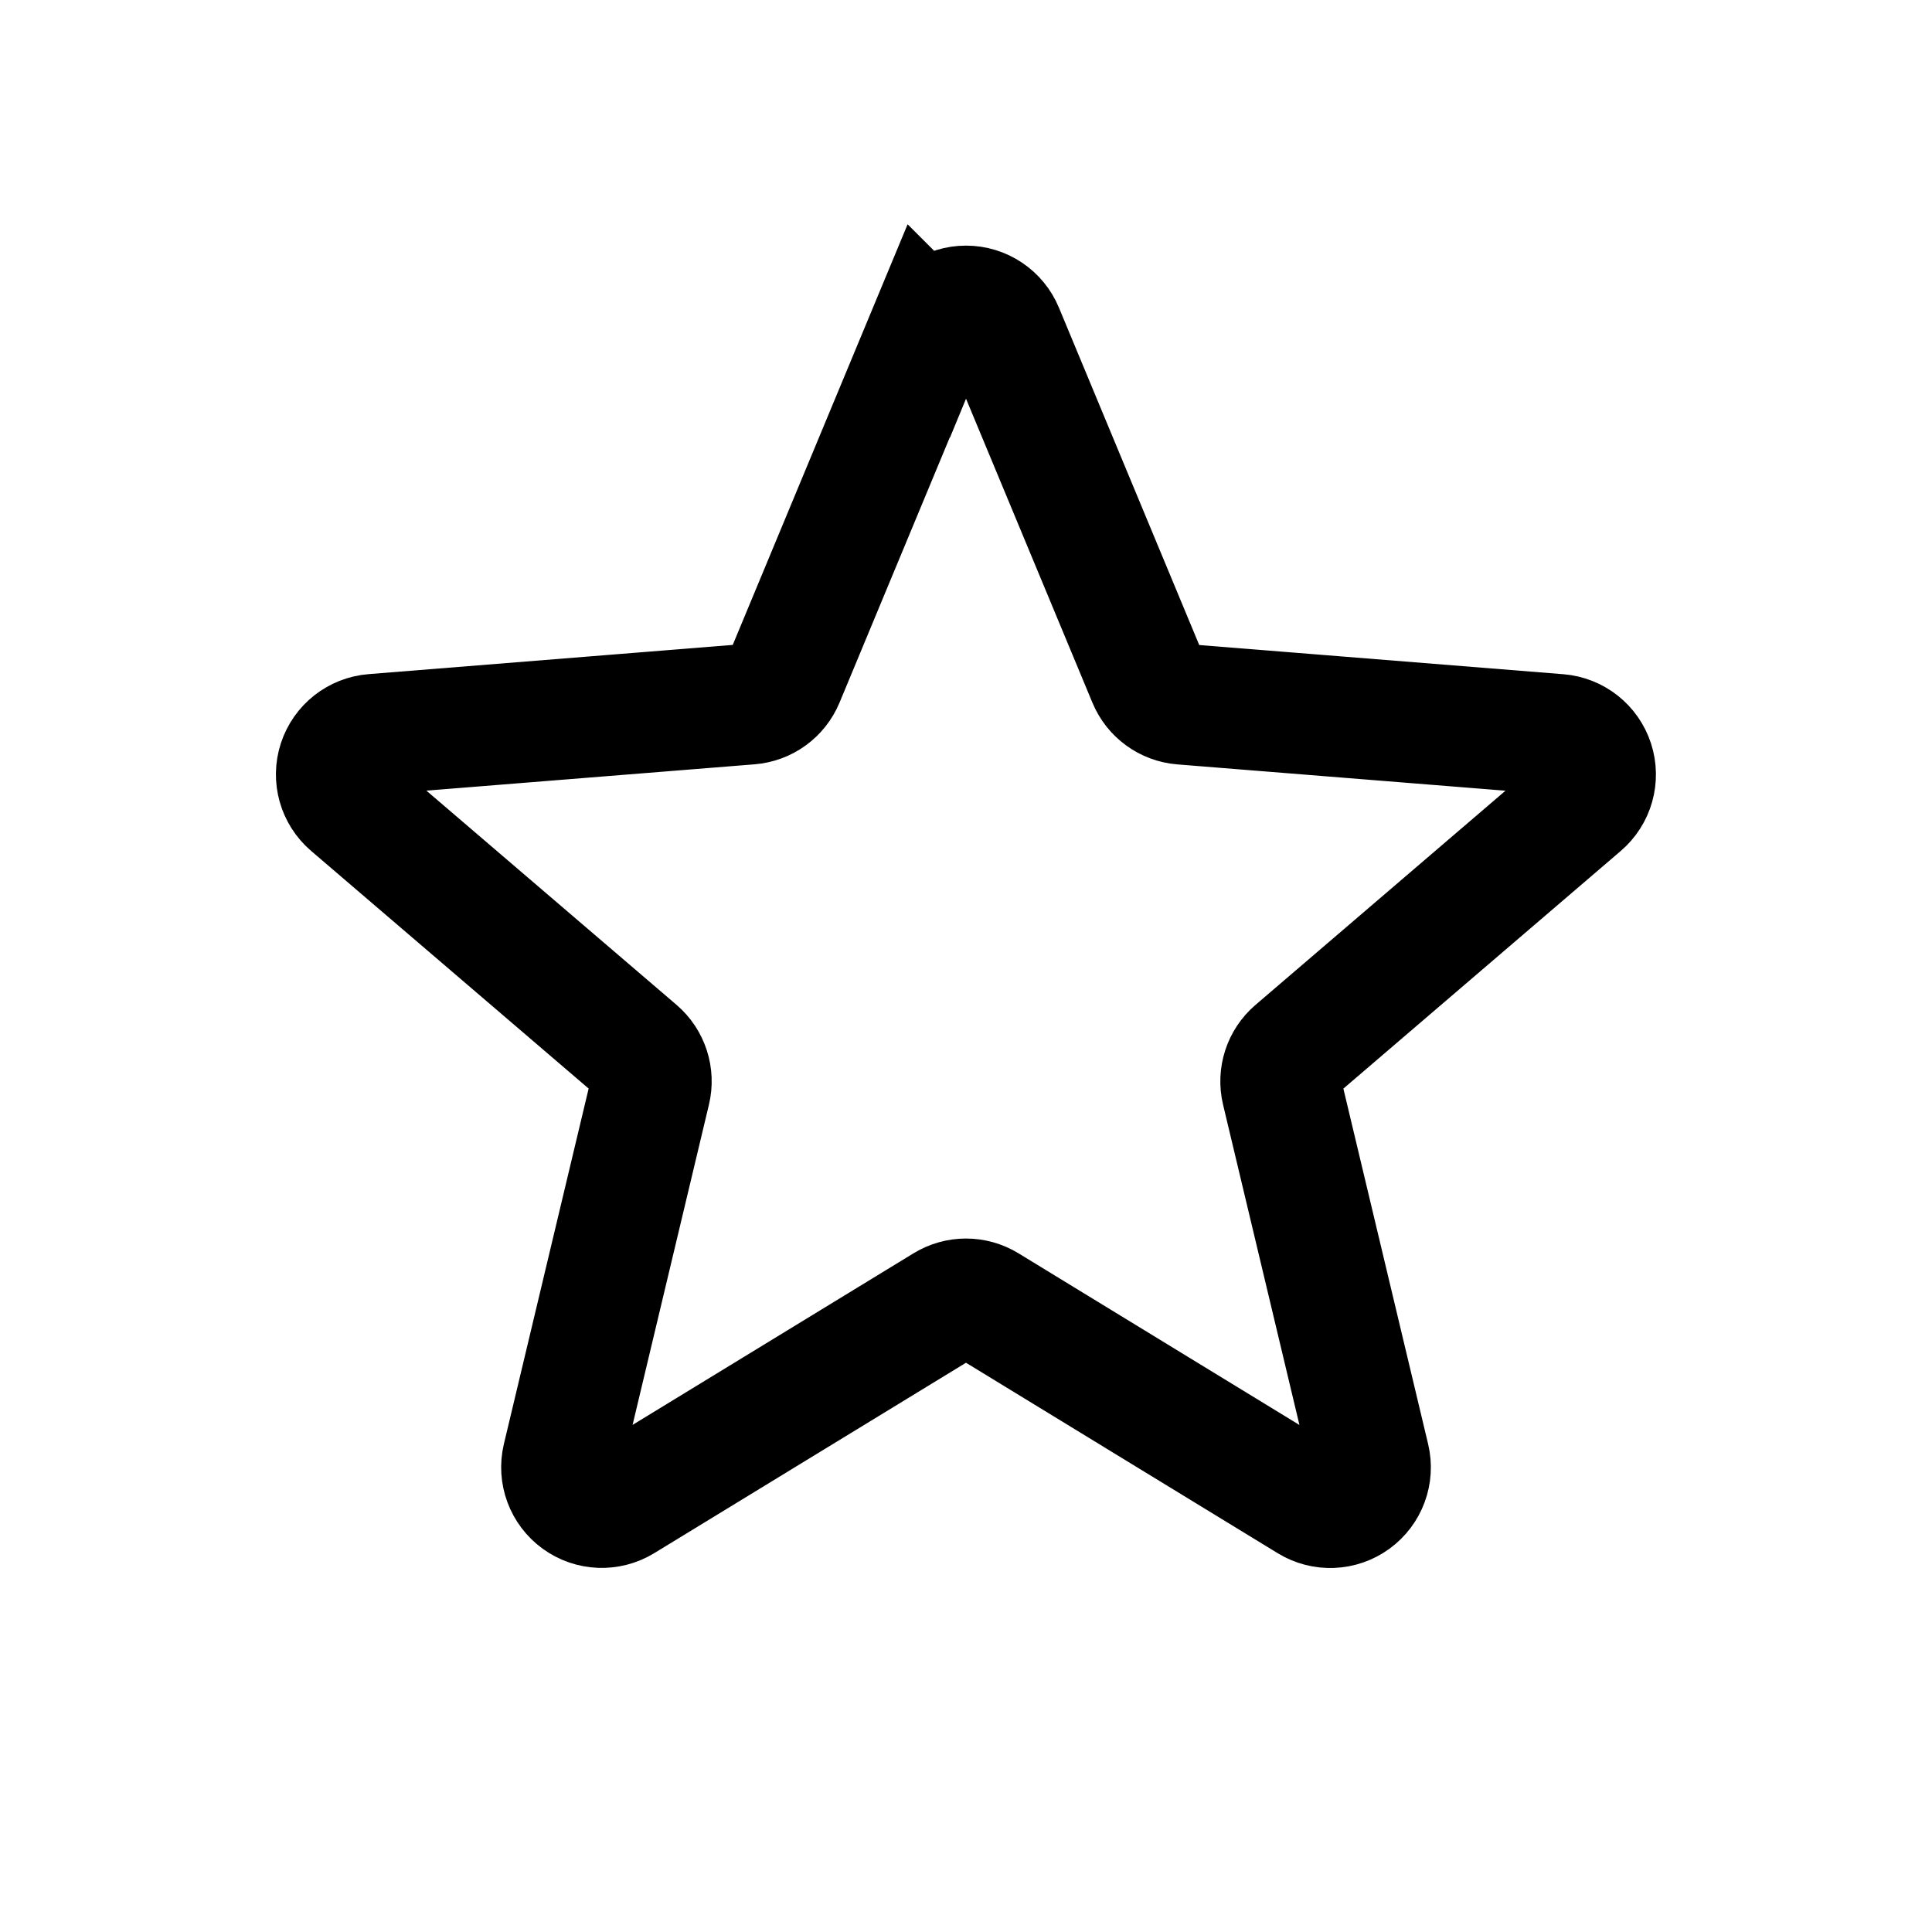
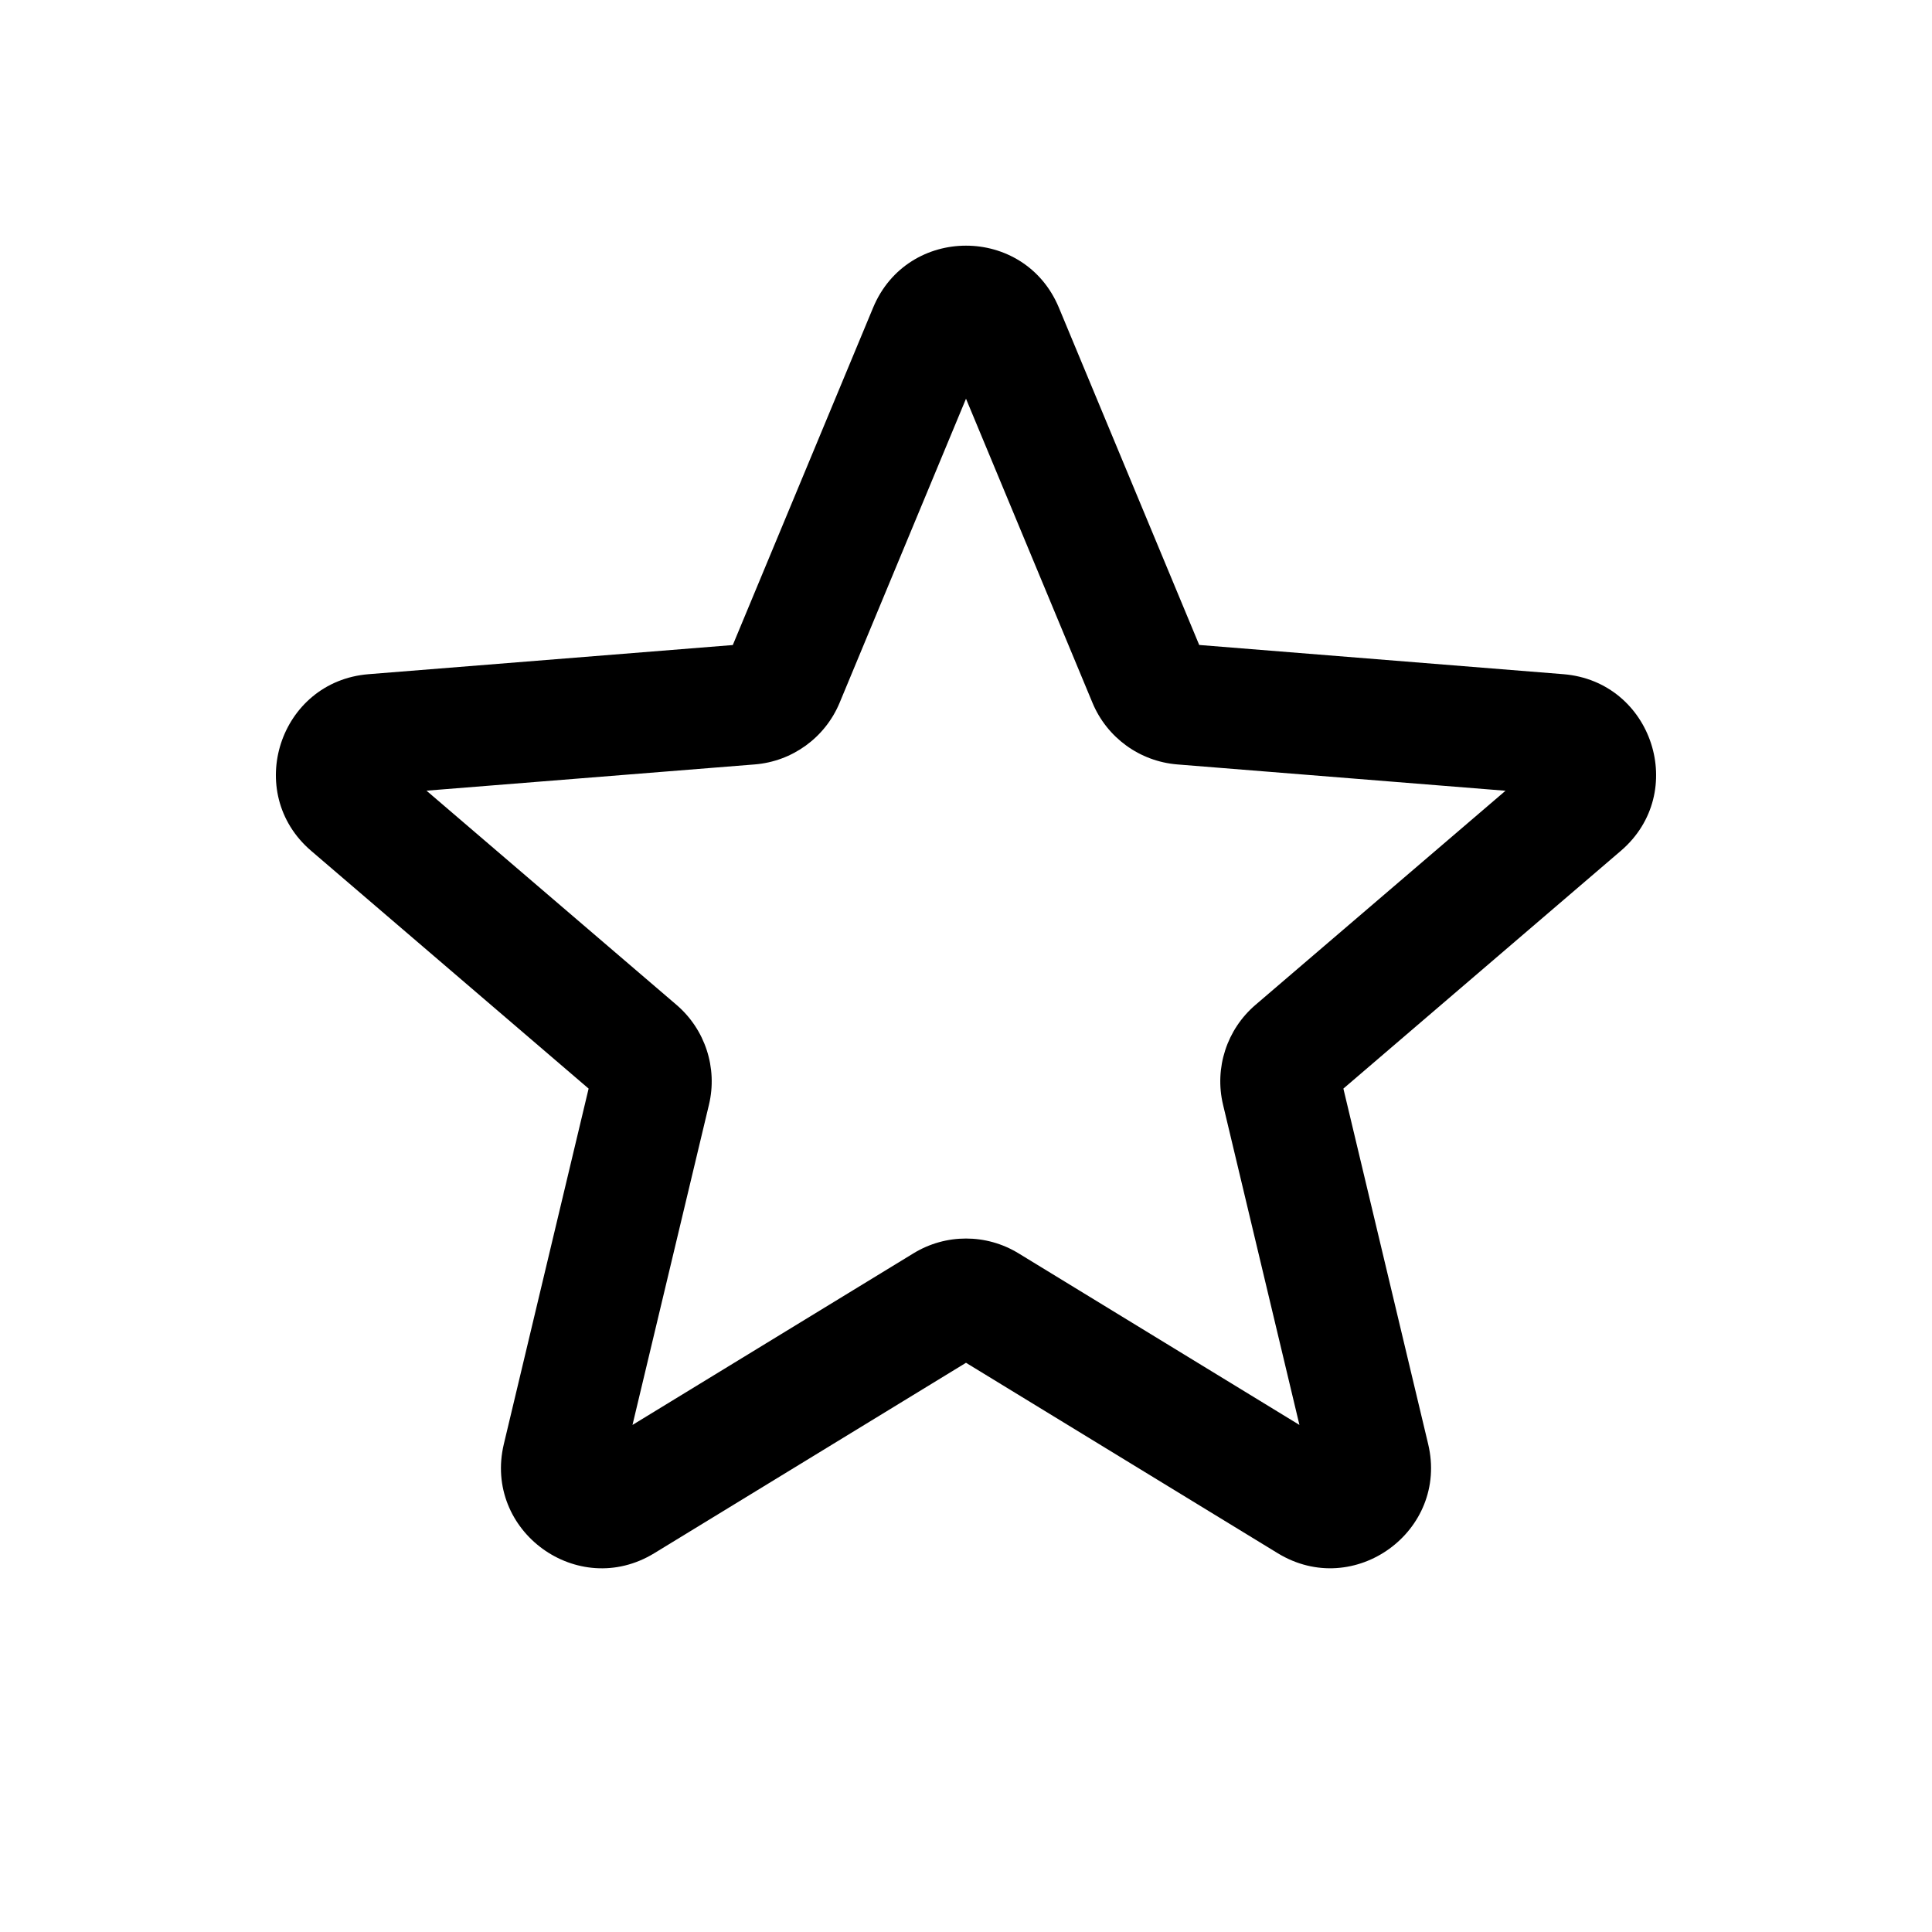
- <svg xmlns="http://www.w3.org/2000/svg" fill="none" viewBox="0 0 24 24">
-   <path stroke="#000" stroke-width="1.5" d="M11.538 4.11a.5.5 0 0 1 .924 0l1.801 4.331a.5.5 0 0 0 .422.307l4.676.375a.5.5 0 0 1 .285.878l-3.562 3.052a.5.5 0 0 0-.161.496l1.088 4.563a.5.5 0 0 1-.747.543l-4.003-2.446a.5.5 0 0 0-.522 0l-4.003 2.445a.5.5 0 0 1-.747-.542l1.088-4.563a.5.5 0 0 0-.16-.496L4.352 10a.5.5 0 0 1 .286-.878l4.676-.375a.5.5 0 0 0 .422-.306l1.801-4.332Z" clip-rule="evenodd" />
+ <svg xmlns="http://www.w3.org/2000/svg" viewBox="0 0 24 24">
+   <path fill-rule="evenodd" d="M10.846 3.822c.427-1.027 1.881-1.027 2.308 0l1.743 4.19 4.524.363c1.108.09 1.558 1.472.713 2.195l-3.446 2.953 1.053 4.415c.258 1.081-.919 1.936-1.868 1.357L12 16.929l-3.873 2.366c-.95.58-2.126-.276-1.868-1.357l1.053-4.415-3.446-2.953c-.845-.723-.395-2.106.713-2.195l4.524-.362 1.743-4.191ZM12 4.953 10.43 8.73a1.25 1.25 0 0 1-1.055.766l-4.077.326 3.106 2.661c.356.305.512.784.403 1.24l-.95 3.978 3.491-2.132a1.25 1.25 0 0 1 1.304 0l3.49 2.132-.949-3.978a1.25 1.25 0 0 1 .403-1.24l3.106-2.66-4.077-.327a1.25 1.25 0 0 1-1.054-.766L12 4.953Z" clip-rule="evenodd" />
</svg>
